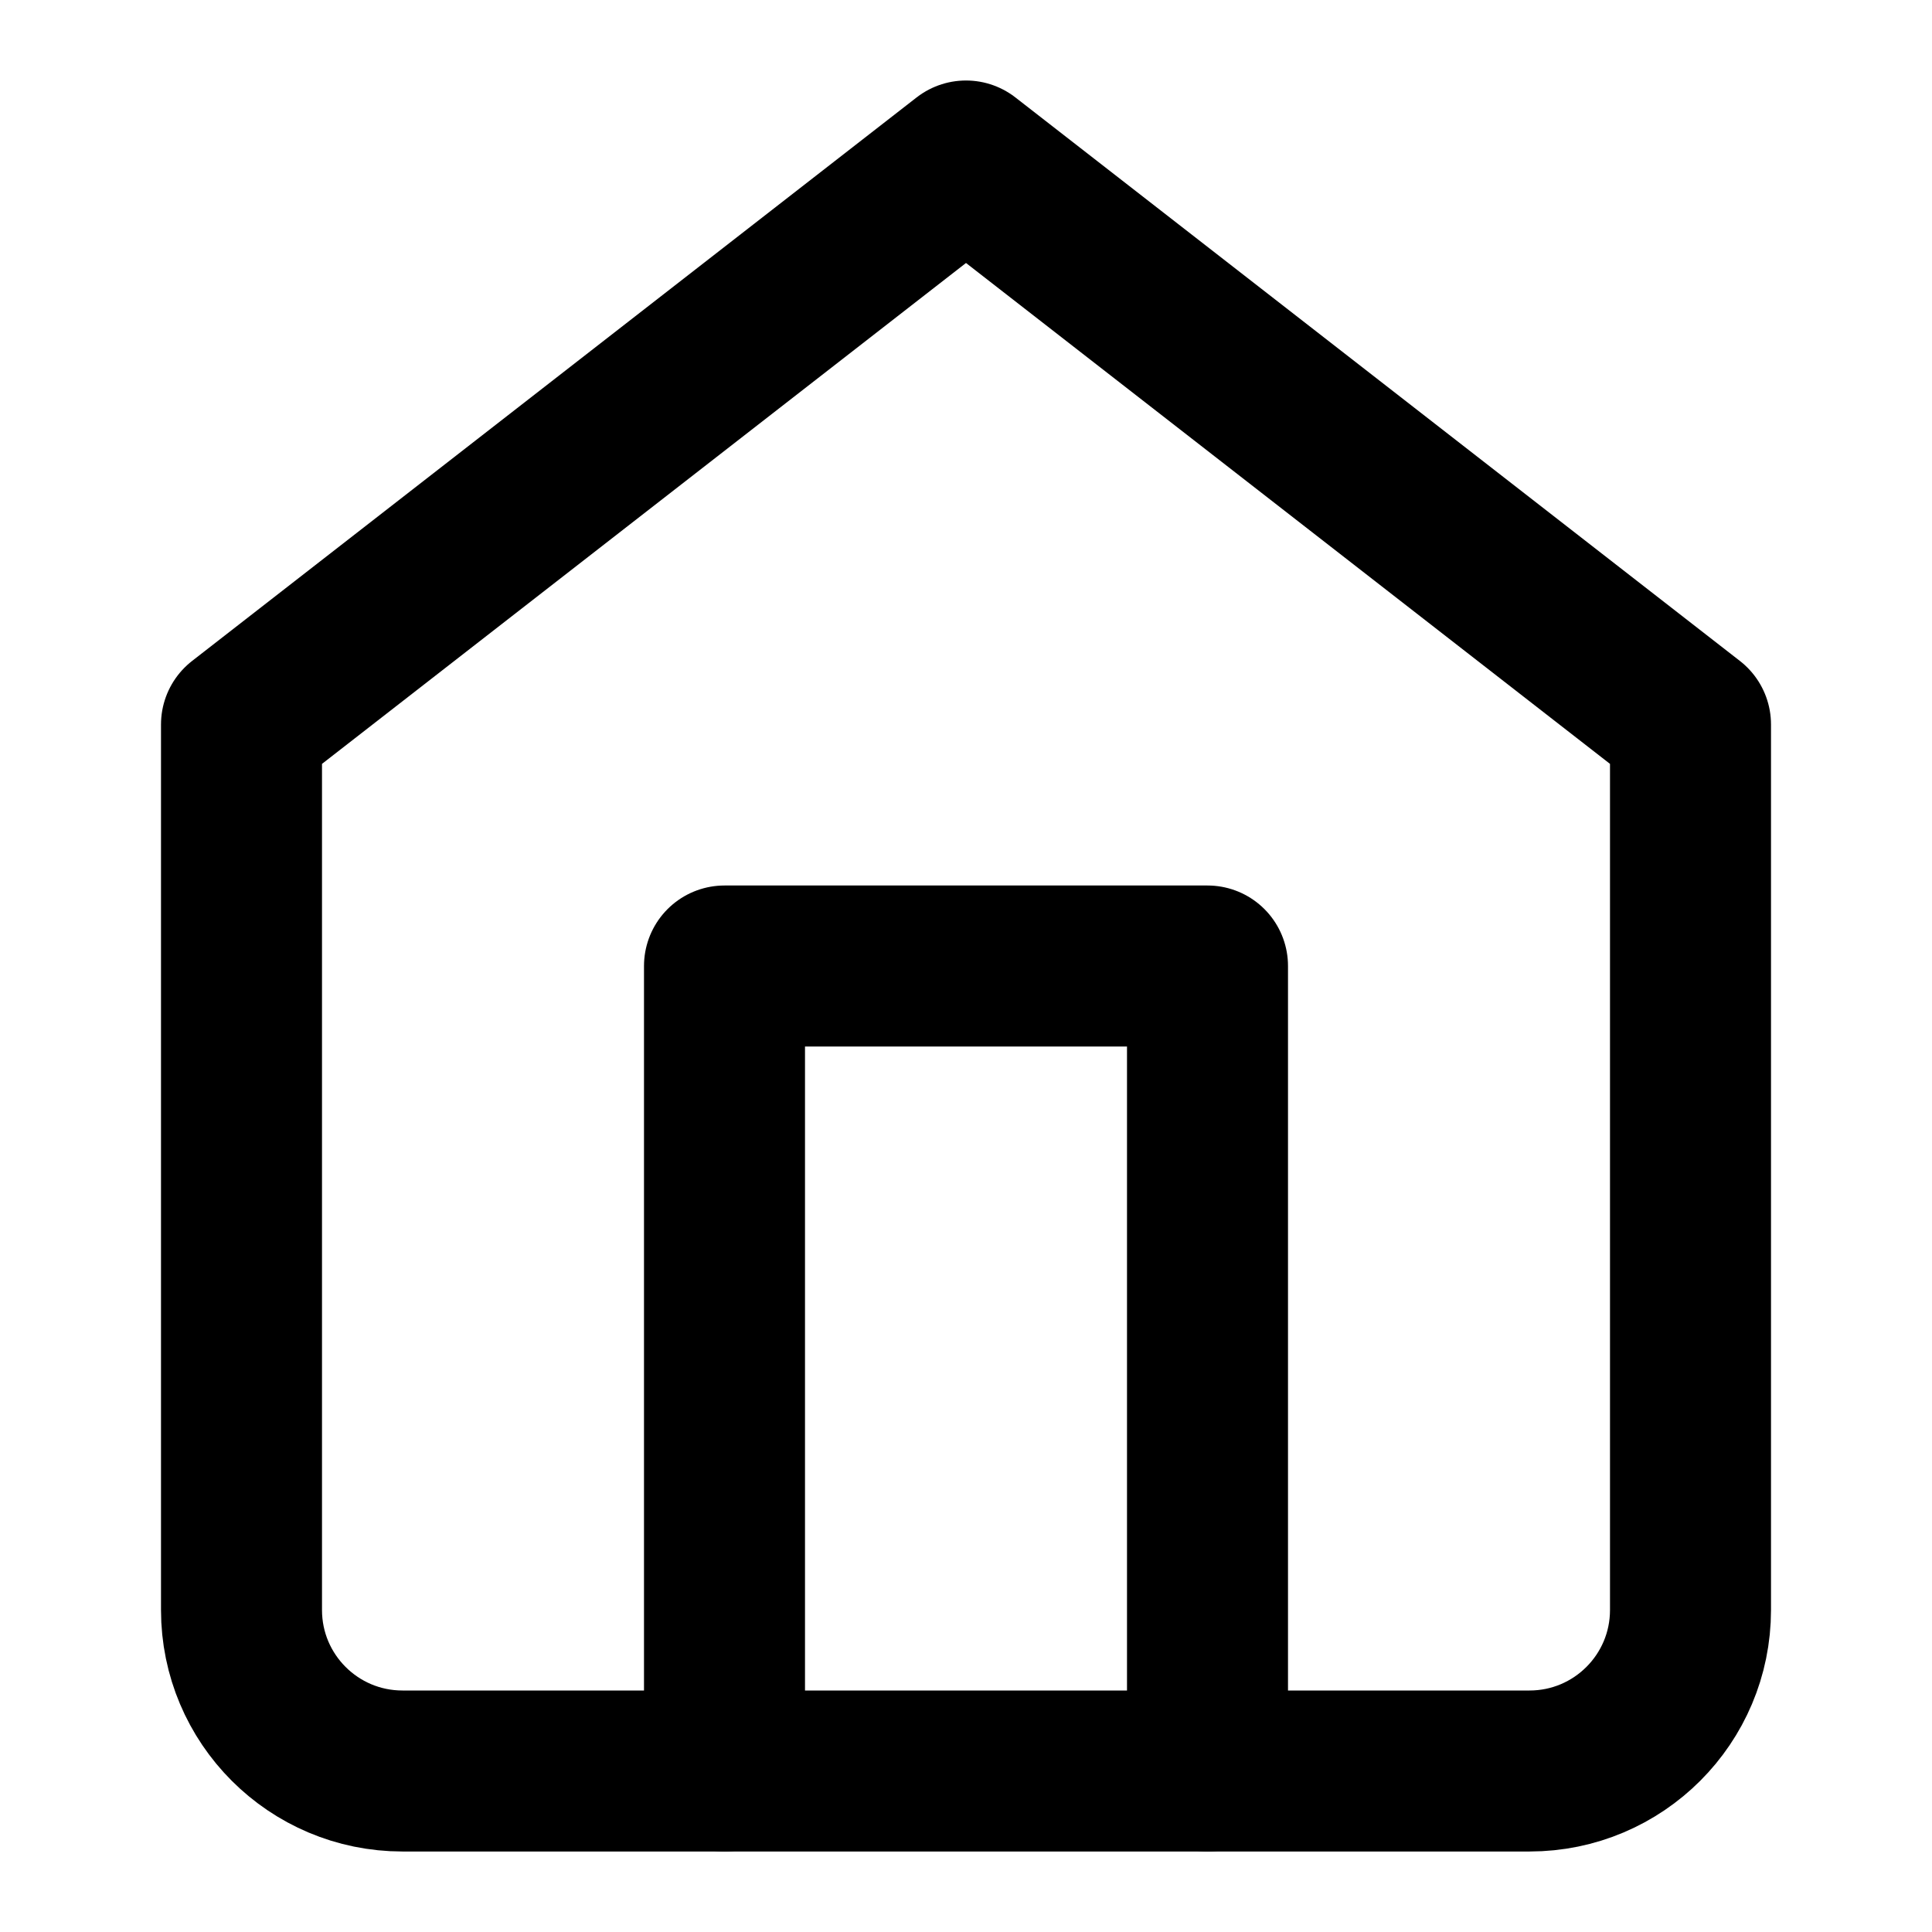
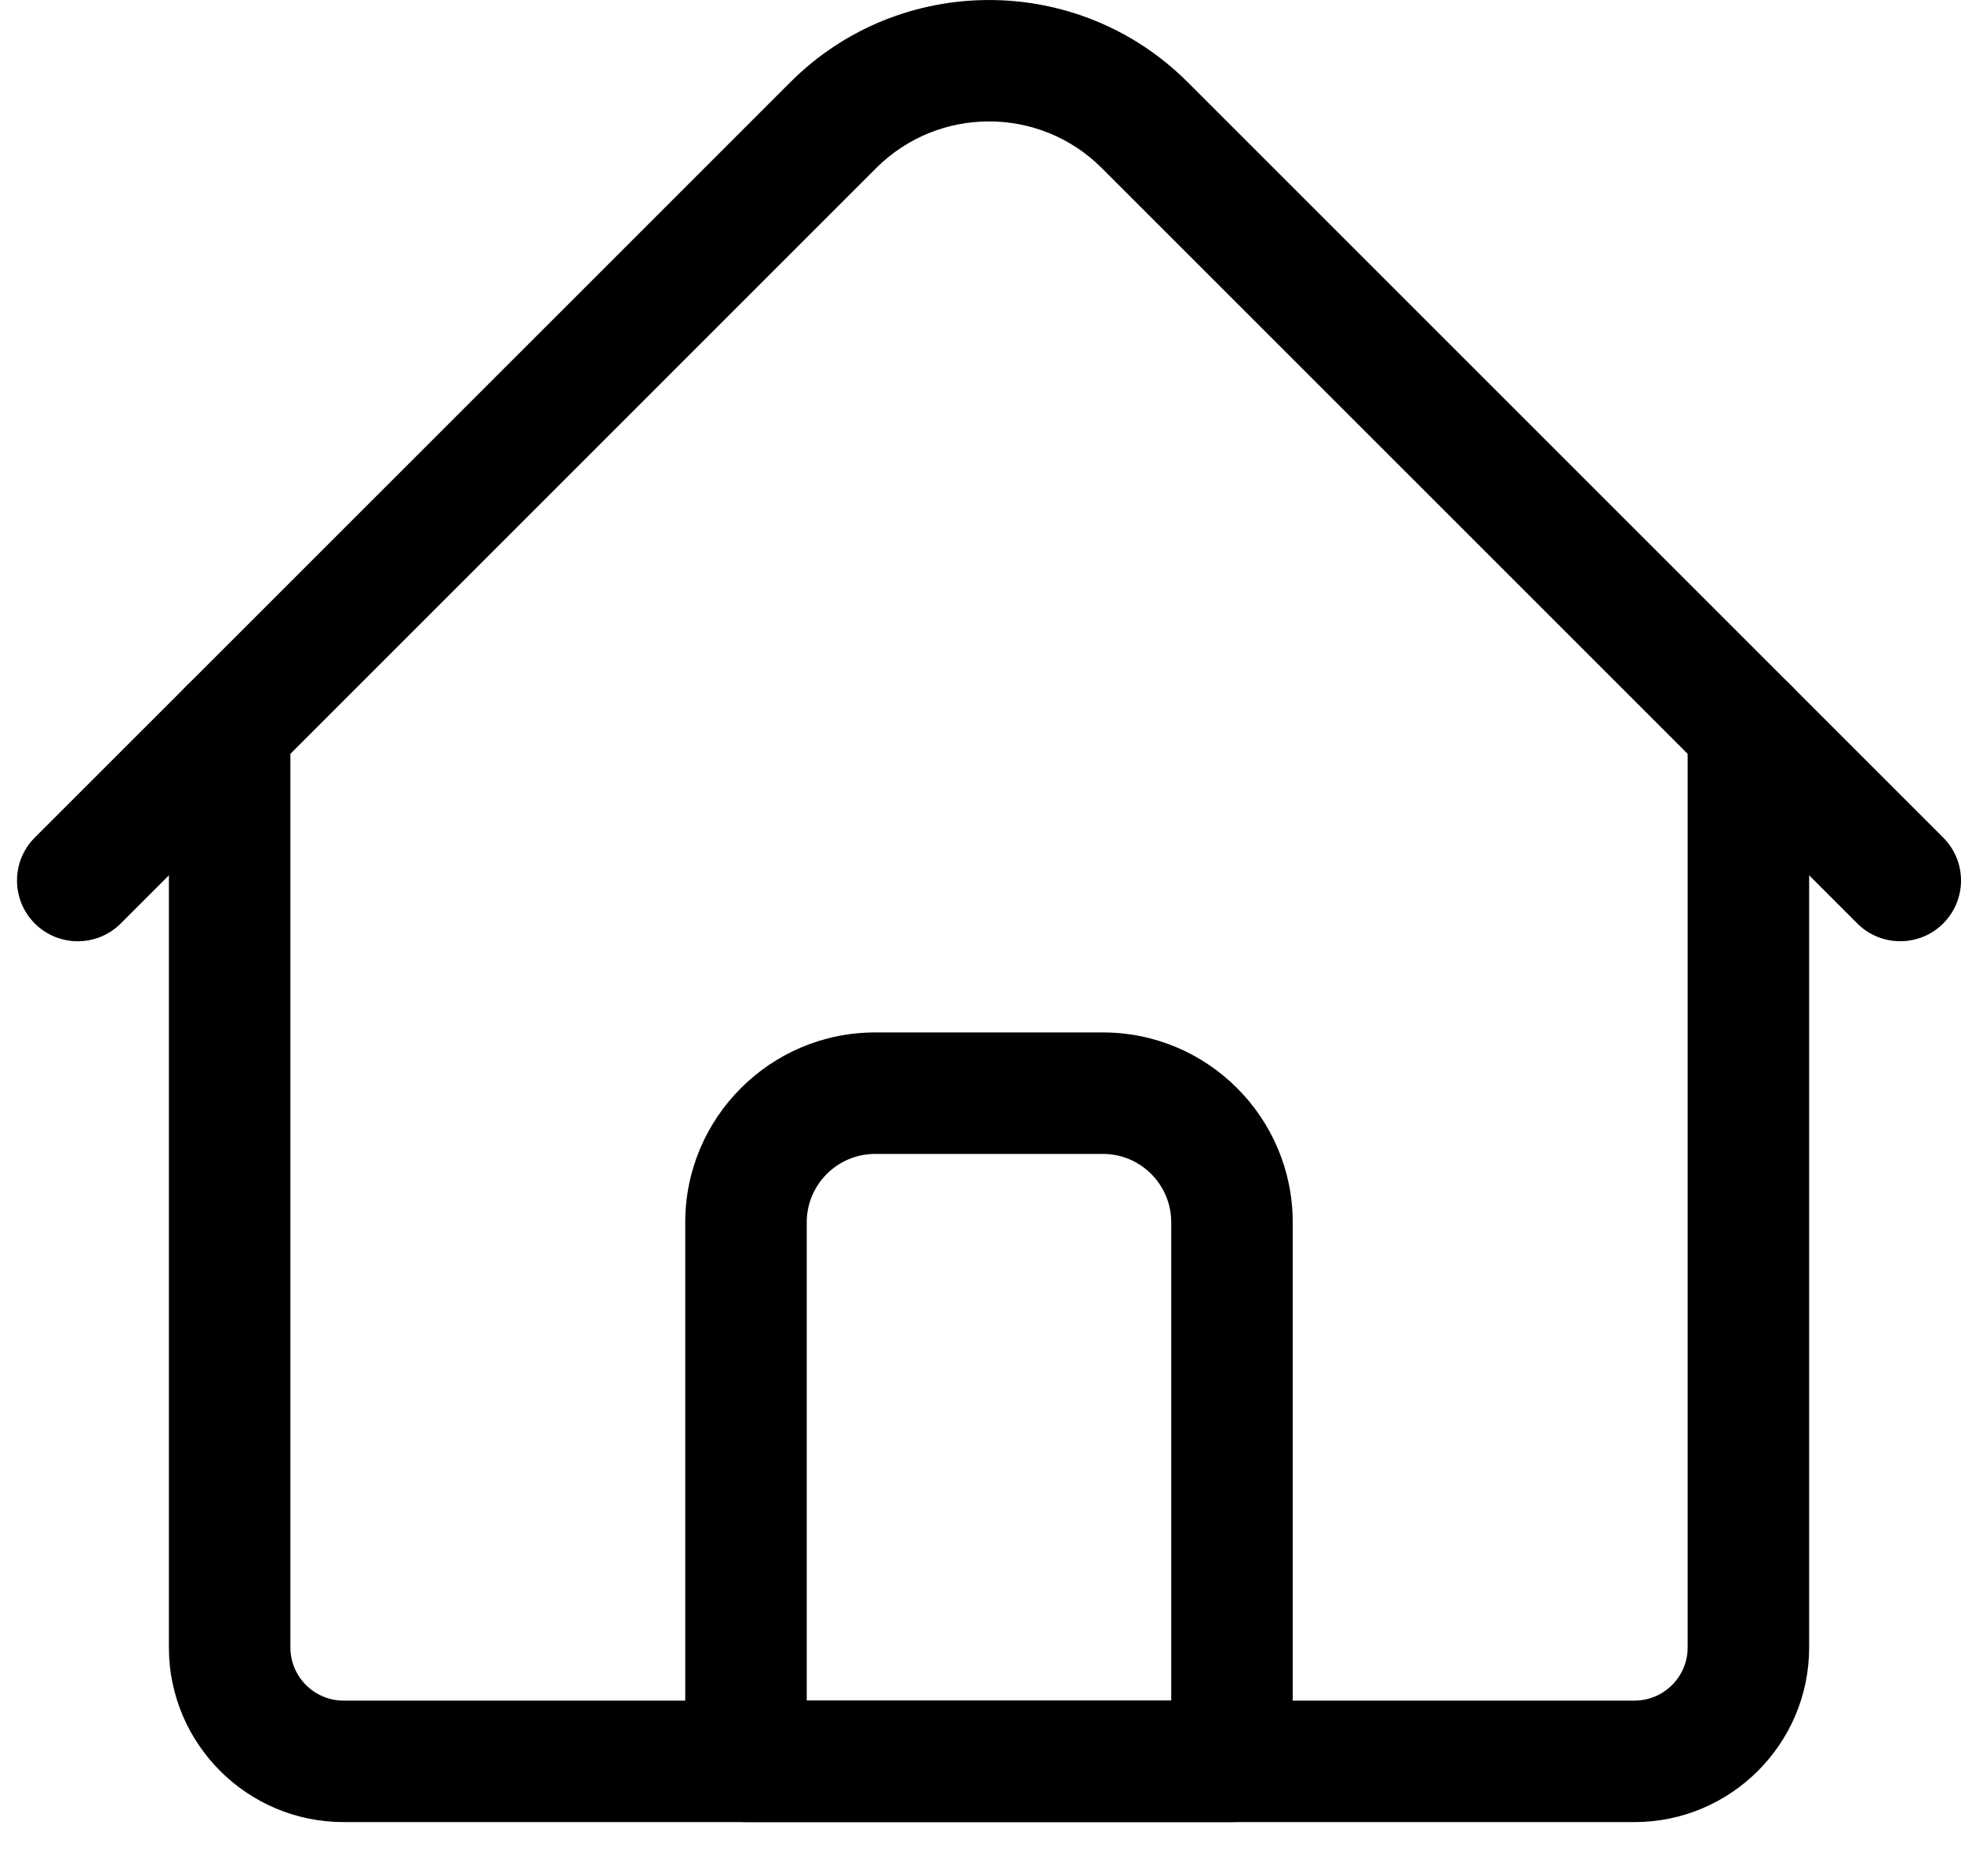
- <svg xmlns="http://www.w3.org/2000/svg" width="24" height="24" viewBox="0 0 24 24" fill="none" stroke="currentColor" stroke-width="2" stroke-linecap="round" stroke-linejoin="round" class="feather feather-home">
-   <path d="M3 9l9-7 9 7v11a2 2 0 0 1-2 2H5a2 2 0 0 1-2-2z" />
-   <polyline points="9 22 9 12 15 12 15 22" />
+ <svg xmlns="http://www.w3.org/2000/svg" width="23" height="22" viewBox="0 0 23 22" fill="none">
+   <path d="M19.17 21.374H4.029C2.9 21.374 1.981 20.455 1.981 19.326V8.548C1.981 8.154 2.3 7.835 2.693 7.835C3.087 7.835 3.406 8.154 3.406 8.548V19.326C3.406 19.669 3.686 19.949 4.029 19.949H19.17C19.514 19.949 19.794 19.669 19.794 19.326V8.548C19.794 8.154 20.113 7.835 20.506 7.835C20.9 7.835 21.219 8.154 21.219 8.548V19.326C21.219 20.455 20.3 21.374 19.17 21.374Z" fill="currentColor" />
+   <path d="M22.288 11.041C22.105 11.041 21.923 10.972 21.784 10.833L12.922 1.971C12.193 1.242 11.007 1.242 10.277 1.971L1.416 10.833C1.138 11.111 0.687 11.111 0.408 10.833C0.13 10.554 0.13 10.103 0.408 9.825L9.27 0.964C10.555 -0.321 12.645 -0.321 13.93 0.964L22.791 9.825C23.07 10.103 23.07 10.554 22.791 10.833C22.652 10.972 22.47 11.041 22.288 11.041Z" fill="currentColor" />
+   <path d="M14.45 21.374H8.75C8.356 21.374 8.037 21.055 8.037 20.662V14.338C8.037 13.11 9.036 12.111 10.264 12.111H12.936C14.164 12.111 15.162 13.11 15.162 14.338V20.662C15.162 21.055 14.843 21.374 14.45 21.374ZM9.462 19.949H13.737V14.338C13.737 13.896 13.378 13.536 12.936 13.536H10.264C9.822 13.536 9.462 13.896 9.462 14.338V19.949Z" fill="currentColor" />
</svg>
